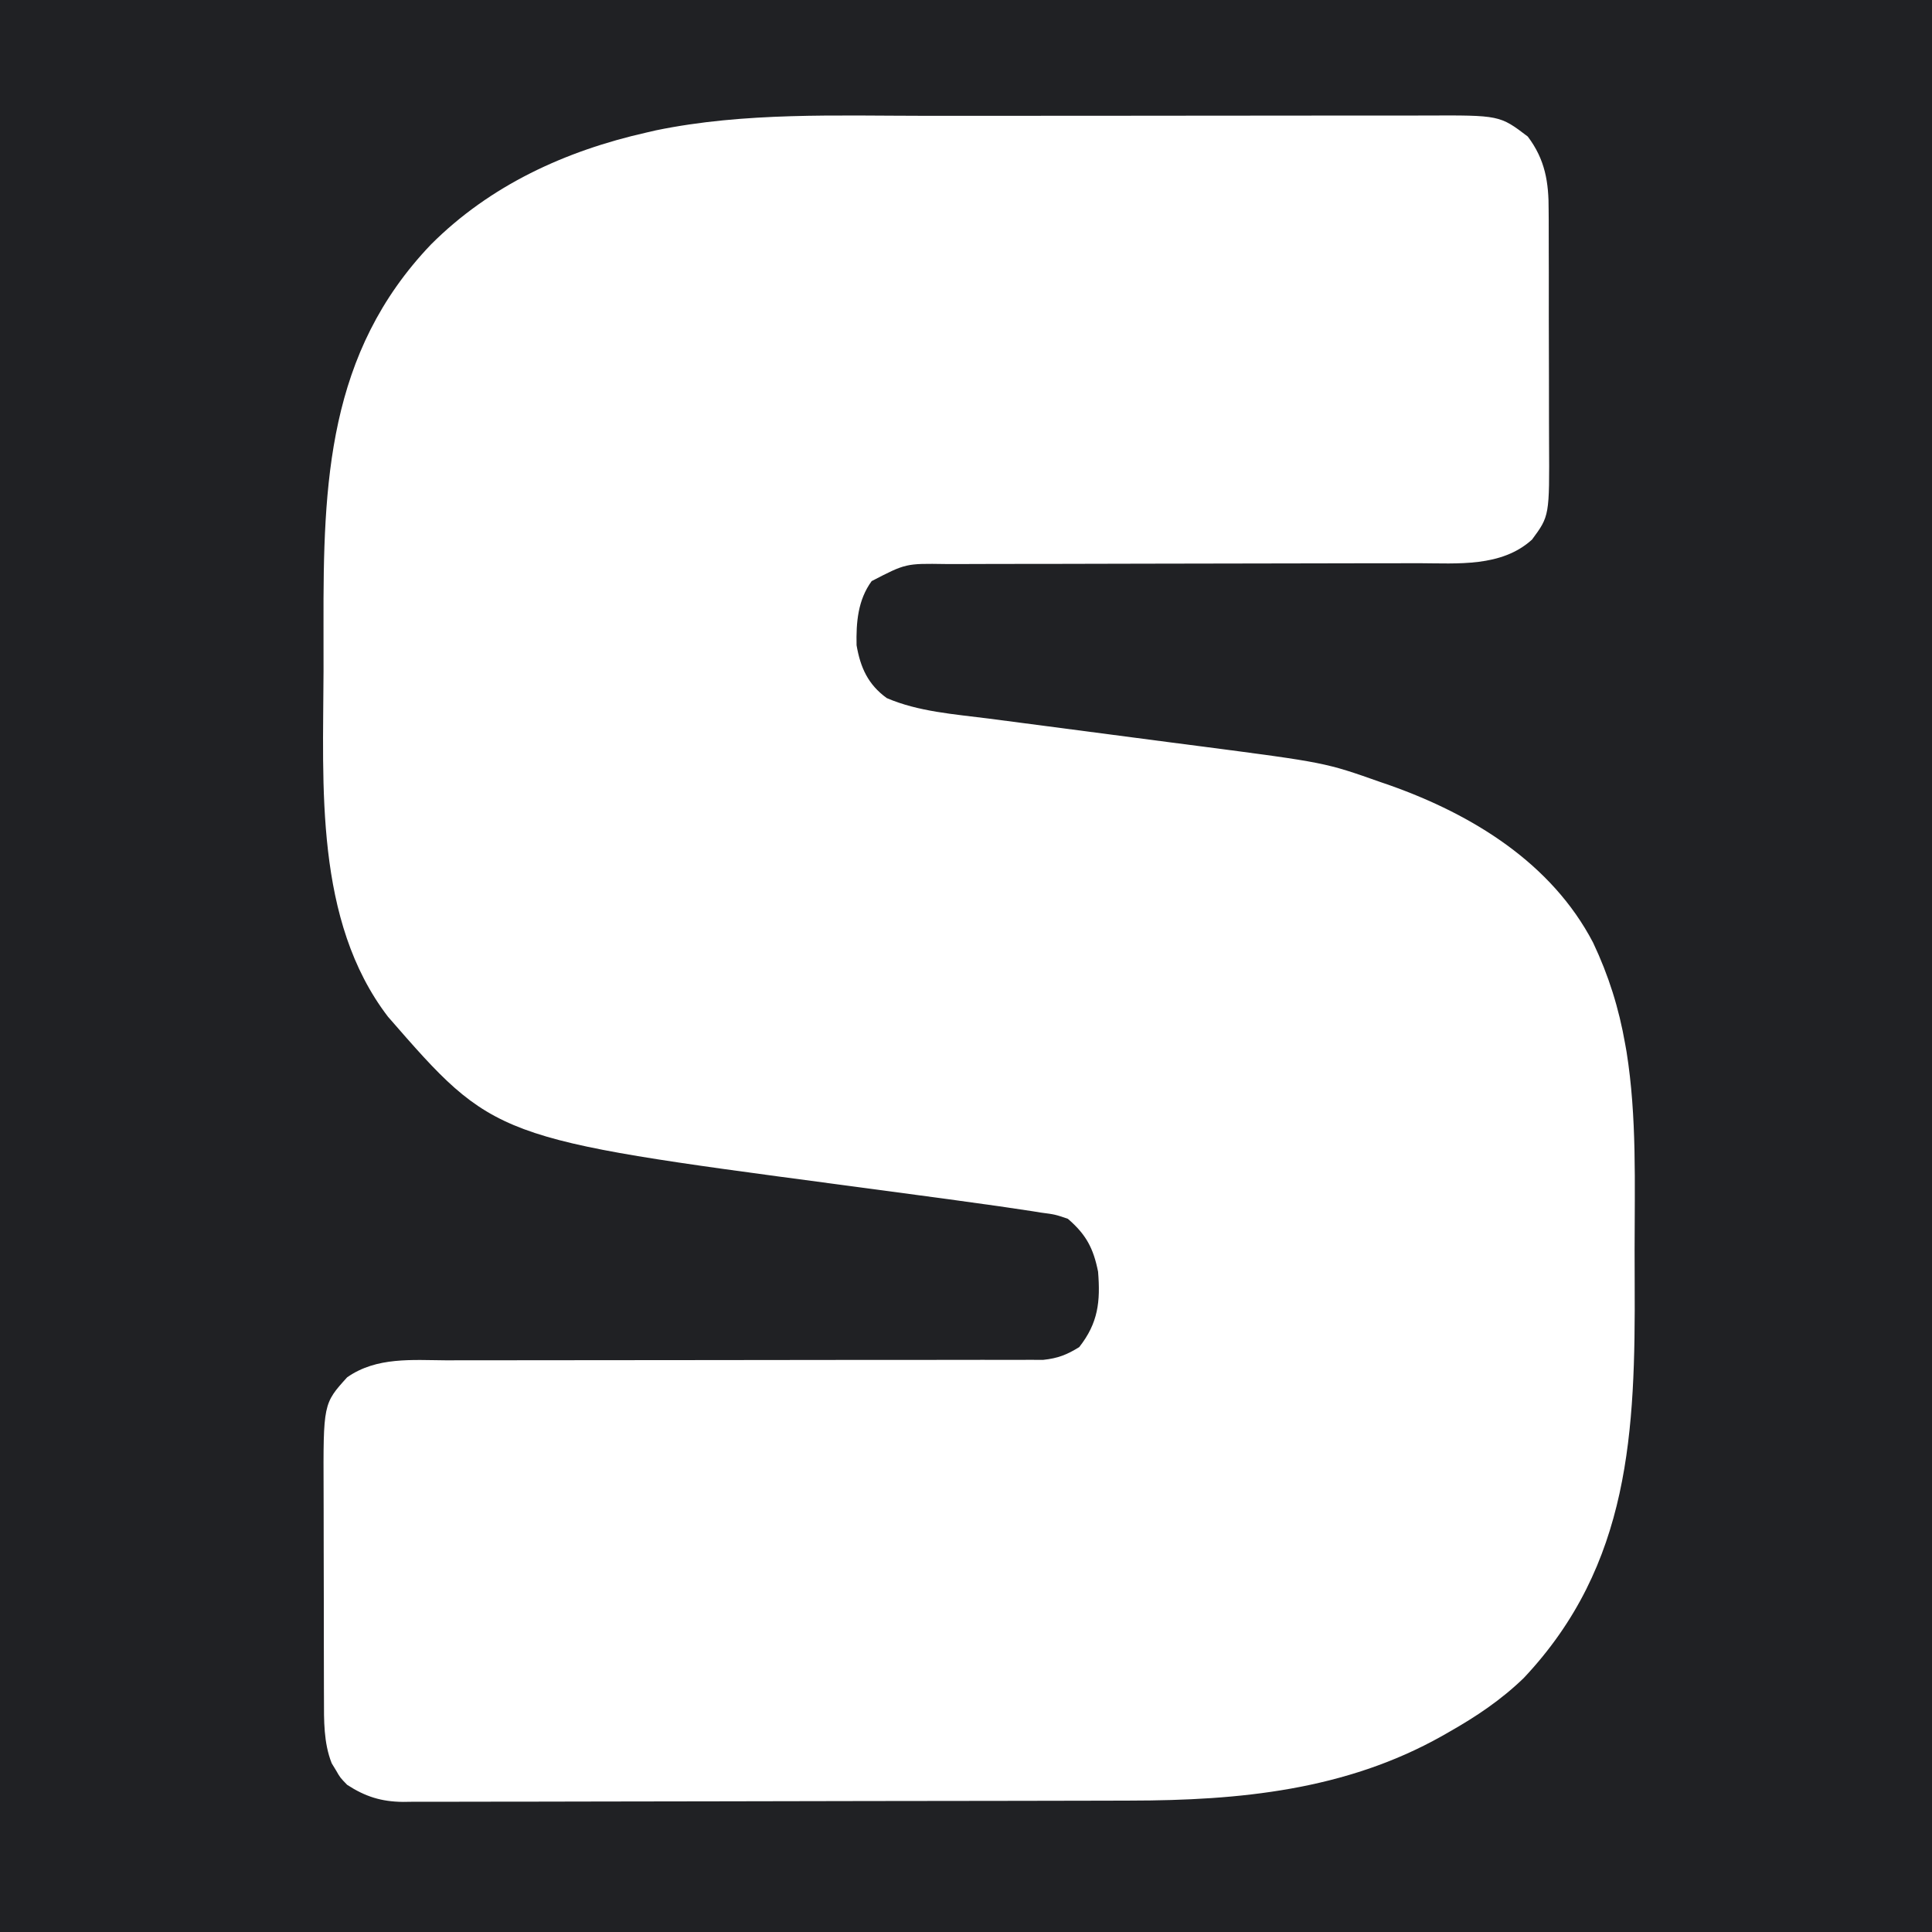
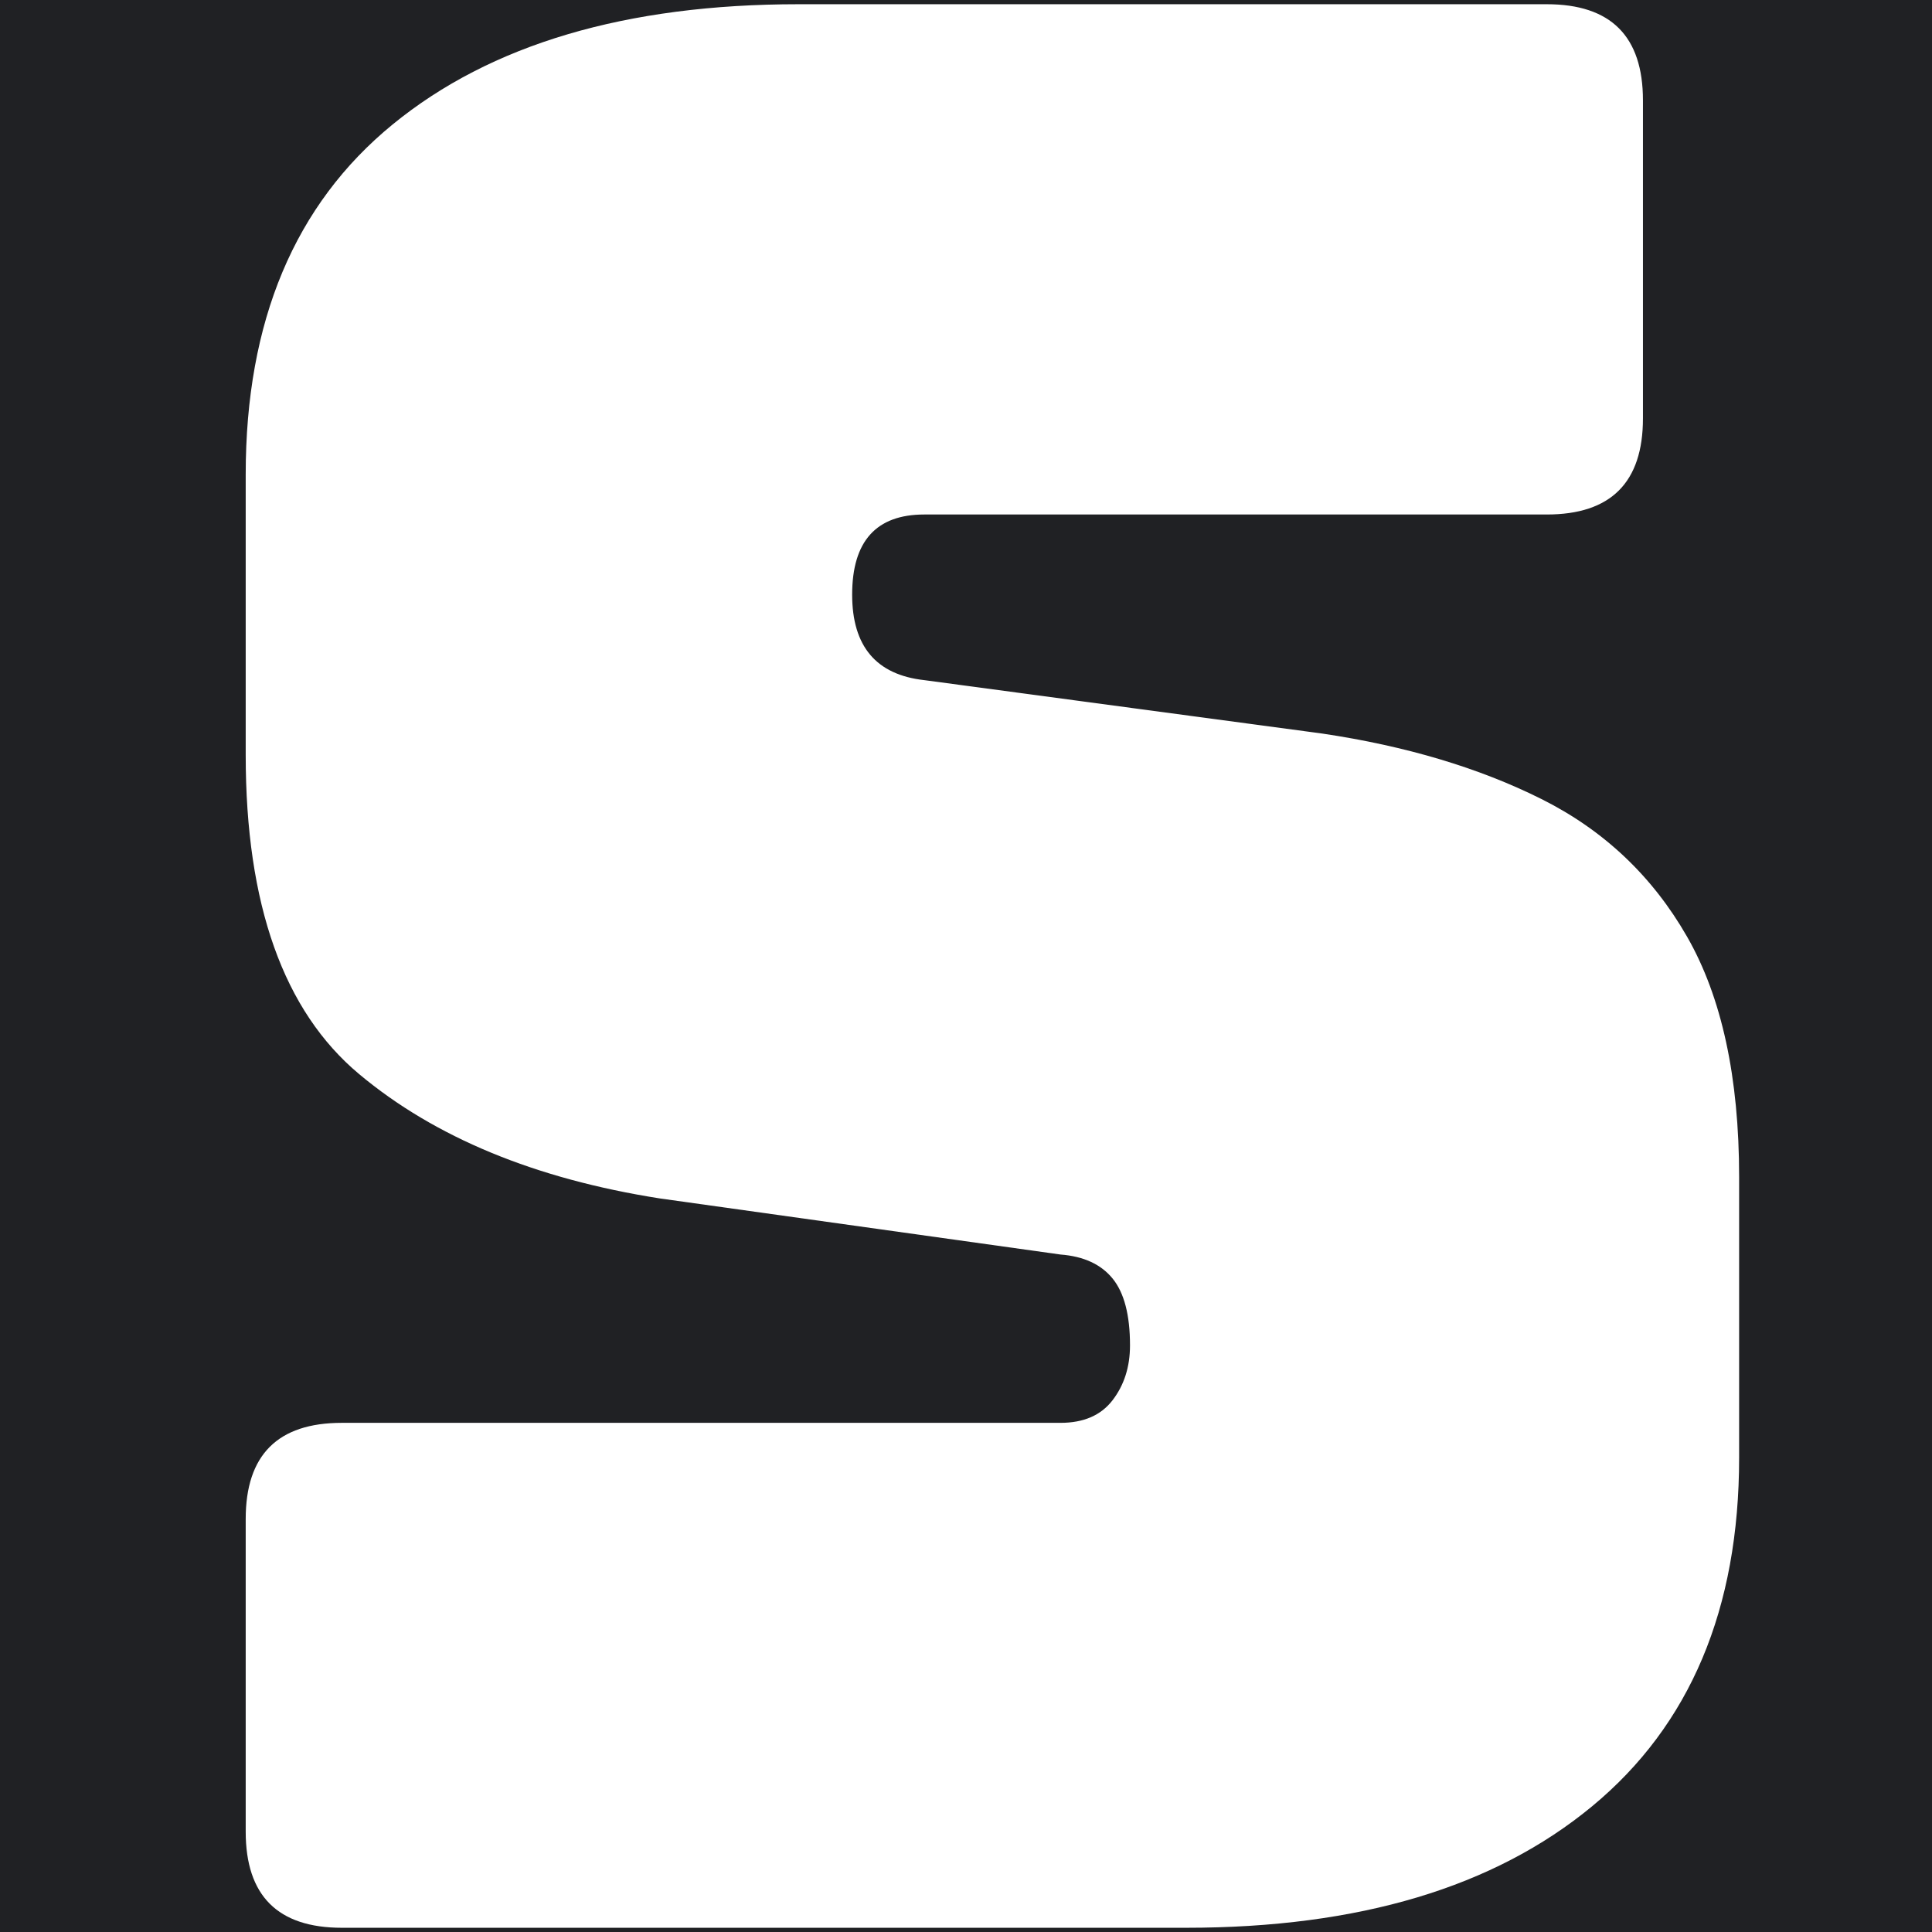
<svg xmlns="http://www.w3.org/2000/svg" width="512" height="512">
-   <path fill="#202124" d="M0 0h512v512H0z" />
-   <path d="M245.796 30.698l12.311-.009 29.029-.005 29.869-.028 25.775-.02 15.34-.015 14.386.002 5.262-.009c19.671-.086 19.671-.086 27.108 5.572 4.618 6.112 5.572 12.144 5.529 19.564l.021 2.531.009 8.213.016 5.753-.003 12.031.038 15.366.012 11.873.018 5.663c.111 19.555.111 19.555-4.515 25.819-8.106 7.352-19.711 6.287-29.956 6.255l-4.492.011-9.625.008c-5.077-.003-10.154.012-15.231.029l-43.294.077-23.948.055-15.13.012c-3.139-.003-6.279.011-9.418.03a445.48 445.48 0 0 1-4.355-.005c-10.51-.159-10.51-.159-19.552 4.527-3.66 5.002-4.134 10.941-4 17 1.021 5.919 3.035 10.408 8 14 8.409 3.616 17.91 4.265 26.898 5.417l8.602 1.126 15.22 1.993 24.233 3.176 8.355 1.083c32.889 4.294 32.889 4.294 47.505 9.456l2.599.895c21.853 7.764 42.765 20.579 53.776 41.668 4.13 8.732 6.841 17.378 8.5 26.875l.362 2.028c2.764 17.291 2.138 35.046 2.136 52.502l.021 8.783c.18 39.238-1.11 74.664-29.393 104.687C397.784 450.515 391.26 454.883 384 459l-1.863 1.066c-25.596 14.388-53.742 17.074-82.546 17.111l-6.498.02-21.23.041-7.328.012-34.4.042-39.667.077-30.707.048-18.324.036-17.22.017a934.54 934.54 0 0 0-6.313.02 804.12 804.12 0 0 1-8.628-.003l-2.512.033c-5.709-.063-9.962-1.397-14.766-4.521-1.84-1.895-1.84-1.895-2.937-3.812l-1.152-1.895c-2.153-5.424-2.059-11.342-2.055-17.105l-.01-2.265-.013-7.353-.01-5.152-.007-10.778-.031-13.755-.013-10.635-.013-5.069C85.661 371.989 85.661 371.989 92 365c7.803-5.473 17.286-4.554 26.358-4.498l5.265-.017 11.295-.001 17.864-.016 34.683-.03 44.18-.049 17.755-.003 11.04-.014 5.116.009 6.988-.009 3.948.002c3.847-.41 6.234-1.343 9.509-3.374 5.038-6.399 5.64-12.066 5-20-1.236-6.172-3.148-9.832-8-14-3.388-1.159-3.388-1.159-7.178-1.655l-2.114-.345-6.708-1-2.175-.322-13.538-1.88-7.561-1.013-21.464-2.873c-91.3-12.148-91.3-12.148-119.45-44.475-19.507-25.496-17.158-61.239-17.073-91.56l-.007-12.35c-.089-37.632 1.1-72.029 28.451-100.708 15.701-15.723 35.671-24.85 57.129-29.695l2.503-.579c23.556-4.859 48.066-3.86 71.98-3.848z" fill="#fff" />
+   <rect width="512" height="512" fill="#202124" />
+   <path d="M403 0H87Q51 0 51 36V153Q51 189 87 189H356Q369 189 375.50 197.50Q382 206 382 218Q382 235 375.50 243Q369 251 356 252L206 273Q136 284 93.50 319.50Q51 355 51 439V544Q51 630 106 675Q161 720 258 720H538Q574 720 574 684V565Q574 529 538 529H305Q278 529 278 499Q278 470 305 467L454 447Q501 440 536 422.50Q571 405 590.50 371Q610 337 610 281V176Q610 91 555 45.50Q500 0 403 0Z" fill="#FFFFFF" transform="translate(263, 256) scale(0.708,-0.708) translate(-330.5, -360)" />
</svg>
